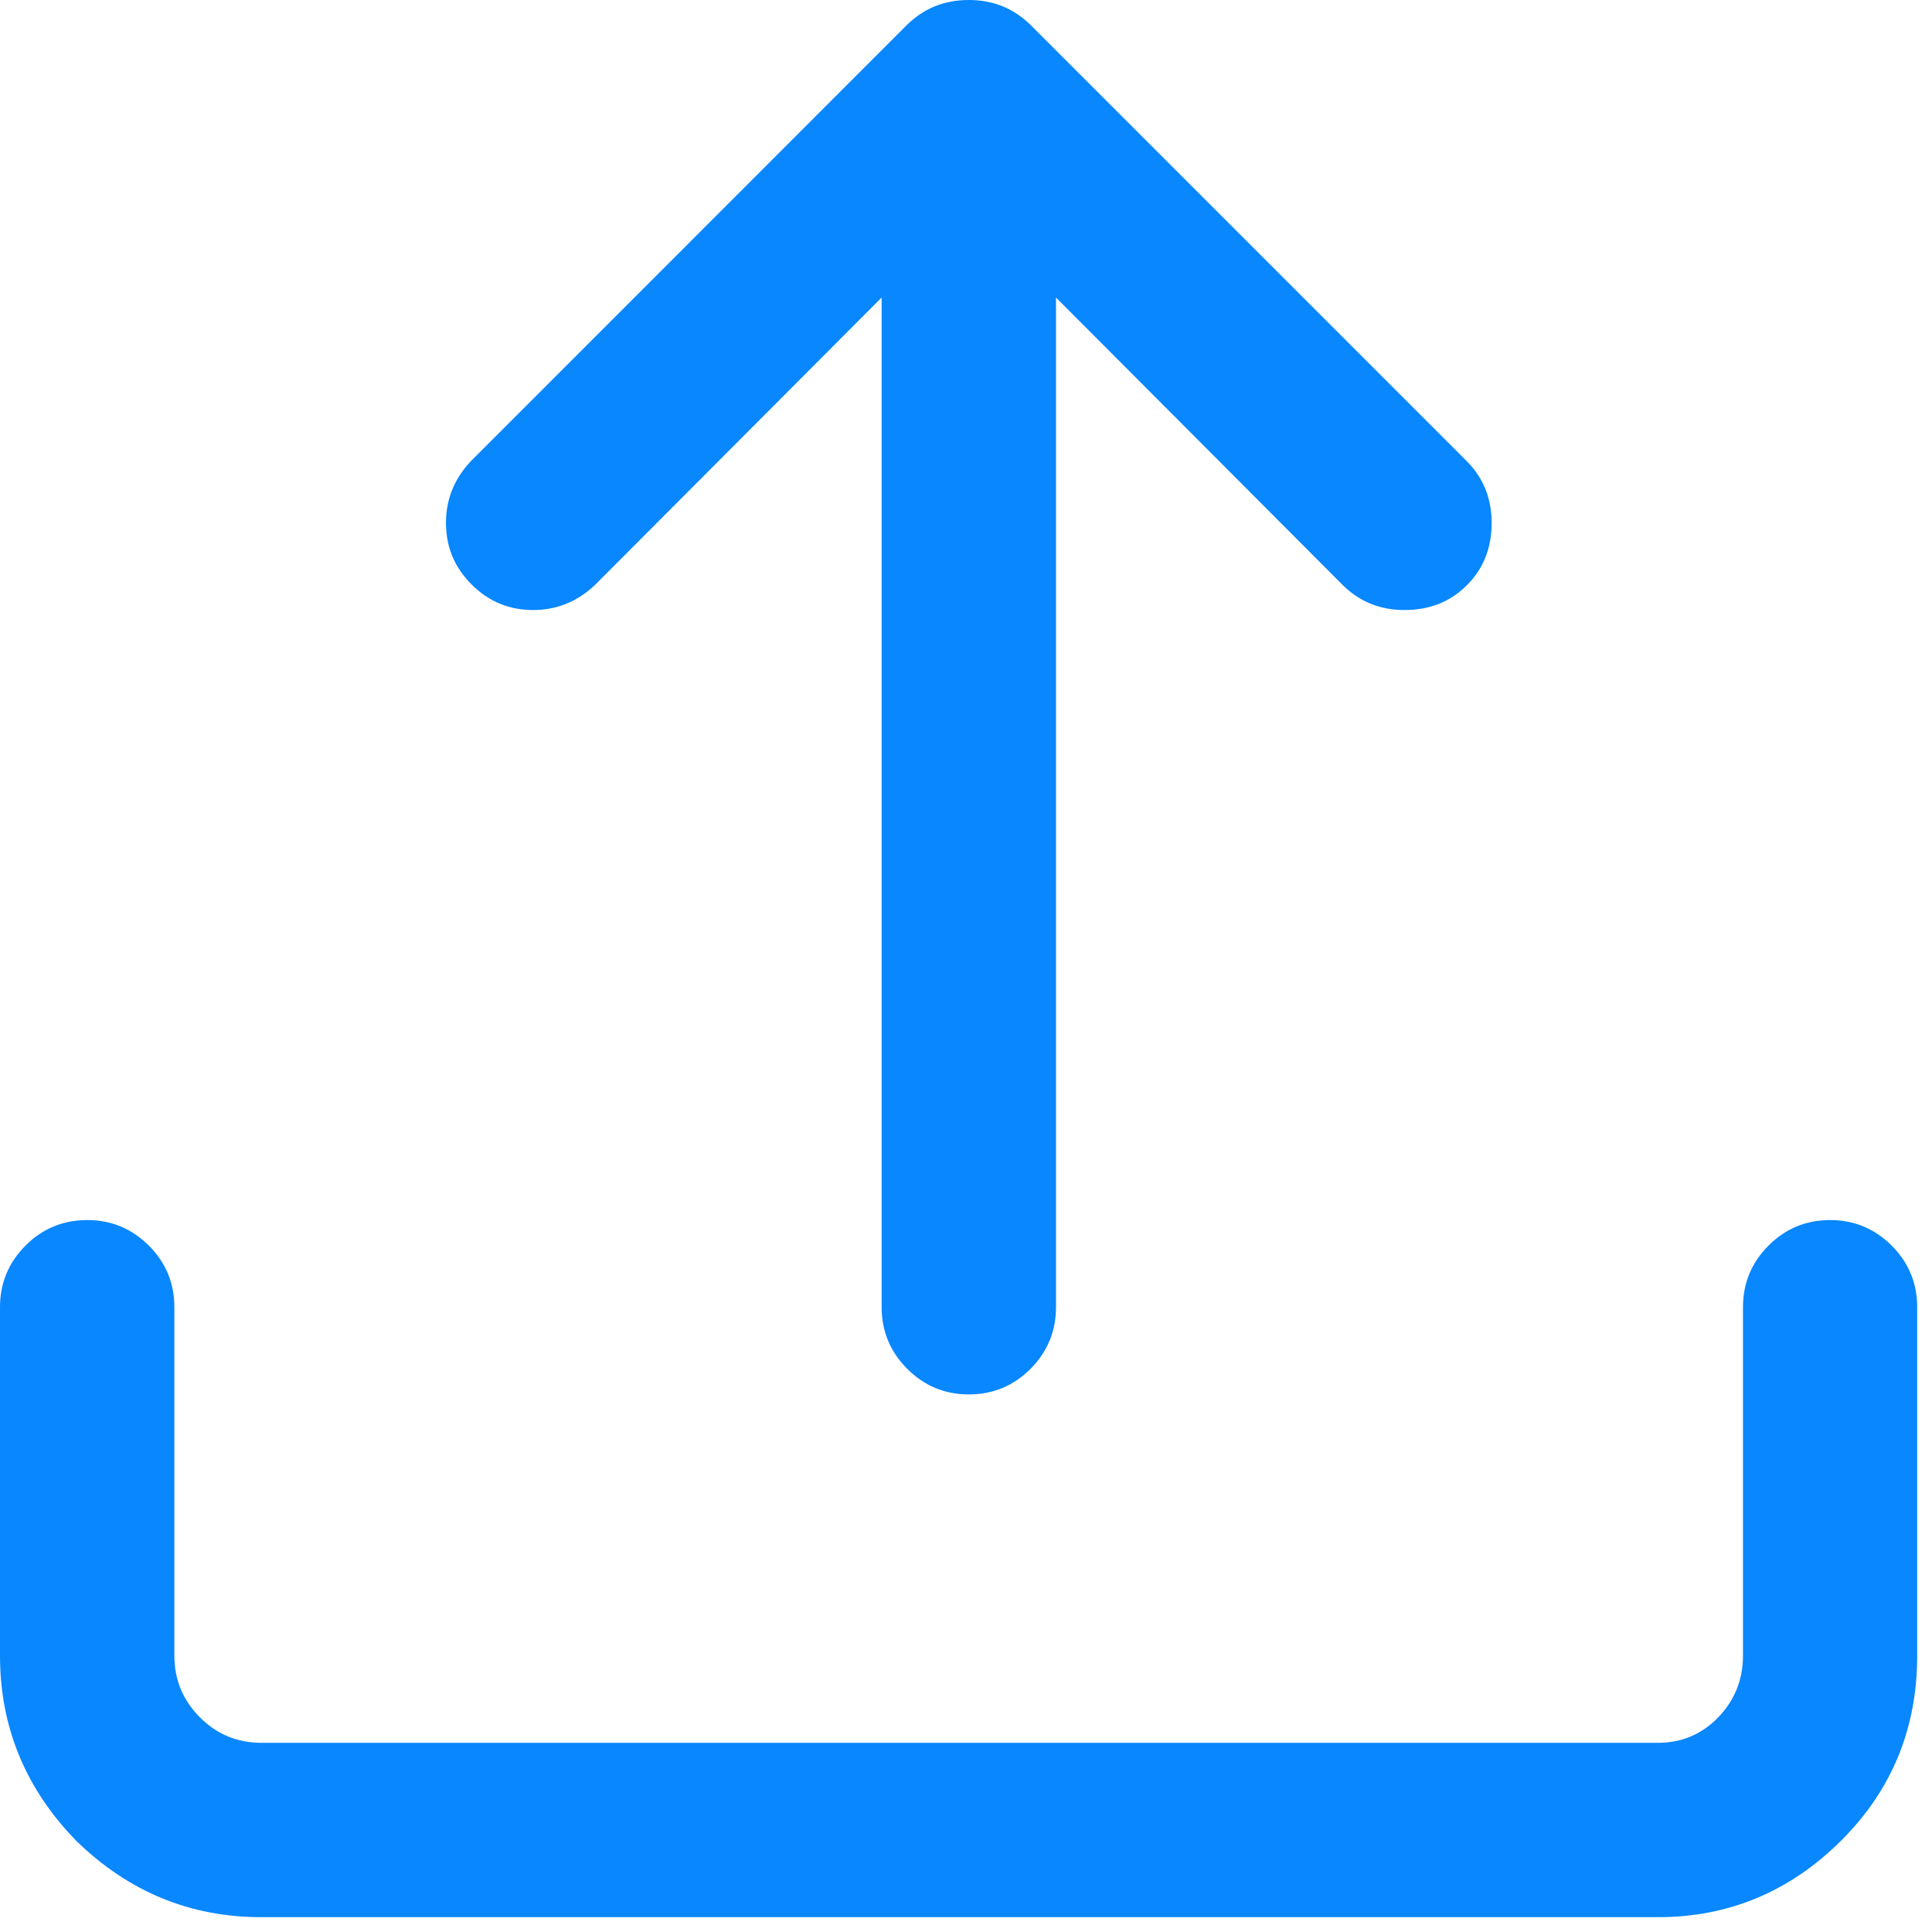
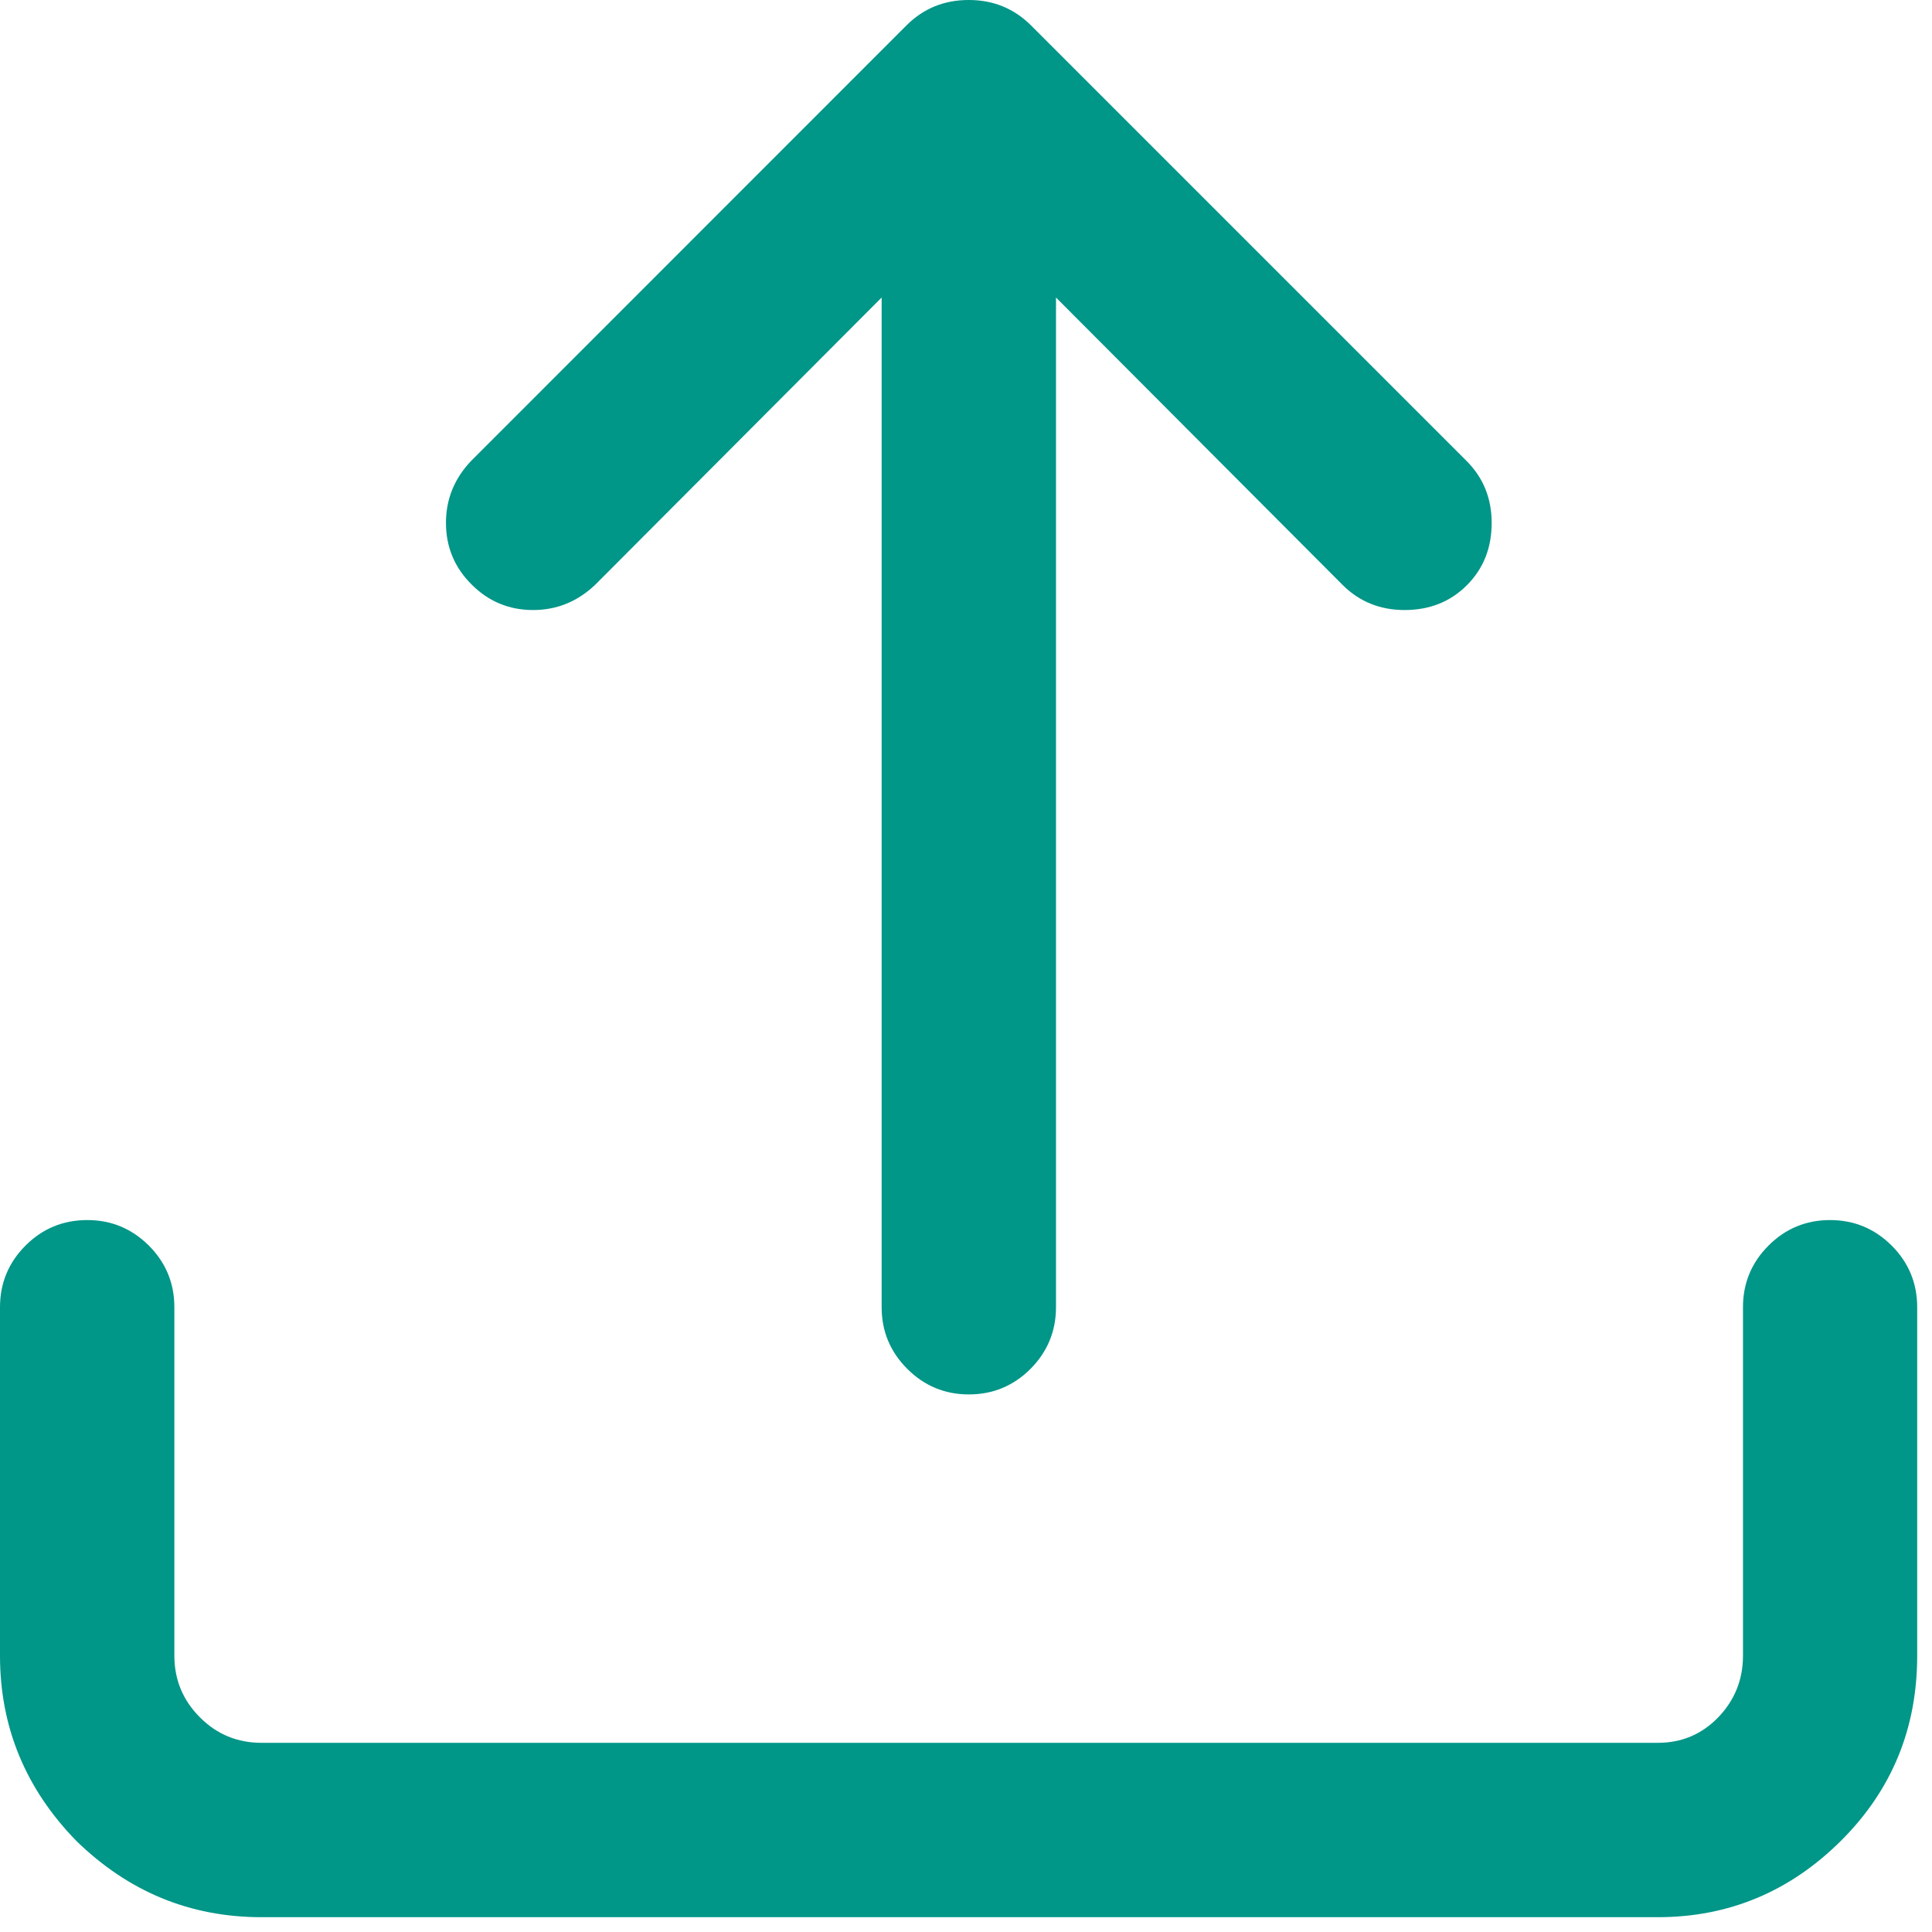
<svg xmlns="http://www.w3.org/2000/svg" width="12px" height="12px" viewBox="0 0 12 12" version="1.1">
  <g id="设计规范" stroke="none" stroke-width="1" fill="none" fill-rule="evenodd">
-     <g id="图标" transform="translate(-427, -441)" fill="#0887FF" fill-rule="nonzero">
+     <g id="图标" transform="translate(-427, -441)" fill="#009688" fill-rule="nonzero">
      <g id="小图标/上传" transform="translate(427, 441)">
        <path d="M6.018,0 C6.17,0 6.298,0.053 6.403,0.157 L9.109,2.863 C9.213,2.967 9.265,3.095 9.265,3.248 C9.265,3.403 9.214,3.532 9.111,3.635 C9.008,3.738 8.879,3.789 8.724,3.789 C8.572,3.789 8.443,3.737 8.339,3.633 L6.559,1.848 L6.559,8.119 C6.559,8.268 6.506,8.396 6.401,8.502 C6.295,8.608 6.167,8.661 6.018,8.661 C5.868,8.661 5.741,8.608 5.635,8.502 C5.529,8.396 5.476,8.268 5.476,8.119 L5.476,1.848 L3.696,3.633 C3.586,3.737 3.458,3.789 3.311,3.789 C3.162,3.789 3.034,3.736 2.929,3.63 C2.823,3.525 2.77,3.397 2.77,3.247 C2.77,3.101 2.822,2.972 2.926,2.863 L5.632,0.156 C5.737,0.052 5.865,2.27373675e-13 6.017,2.27373675e-13 L6.018,0 Z M11.366,7.578 C11.516,7.578 11.643,7.631 11.749,7.736 C11.855,7.842 11.908,7.97 11.908,8.119 L11.908,10.284 C11.908,10.735 11.751,11.117 11.438,11.43 C11.12,11.748 10.739,11.908 10.297,11.908 L1.624,11.908 C1.181,11.908 0.798,11.75 0.474,11.434 C0.158,11.11 0,10.726 0,10.284 L0,8.119 C0,7.97 0.053,7.842 0.159,7.736 C0.264,7.631 0.392,7.578 0.542,7.578 C0.691,7.578 0.818,7.631 0.924,7.736 C1.03,7.842 1.083,7.97 1.083,8.119 L1.083,10.284 C1.083,10.433 1.136,10.561 1.242,10.667 C1.348,10.773 1.475,10.825 1.625,10.825 L10.297,10.825 C10.444,10.825 10.569,10.773 10.672,10.667 C10.774,10.561 10.826,10.433 10.826,10.284 L10.826,8.119 C10.826,7.97 10.879,7.842 10.985,7.736 C11.09,7.631 11.218,7.578 11.367,7.578 L11.366,7.578 L11.366,7.578 Z" id="Shape" />
      </g>
    </g>
  </g>
</svg>
